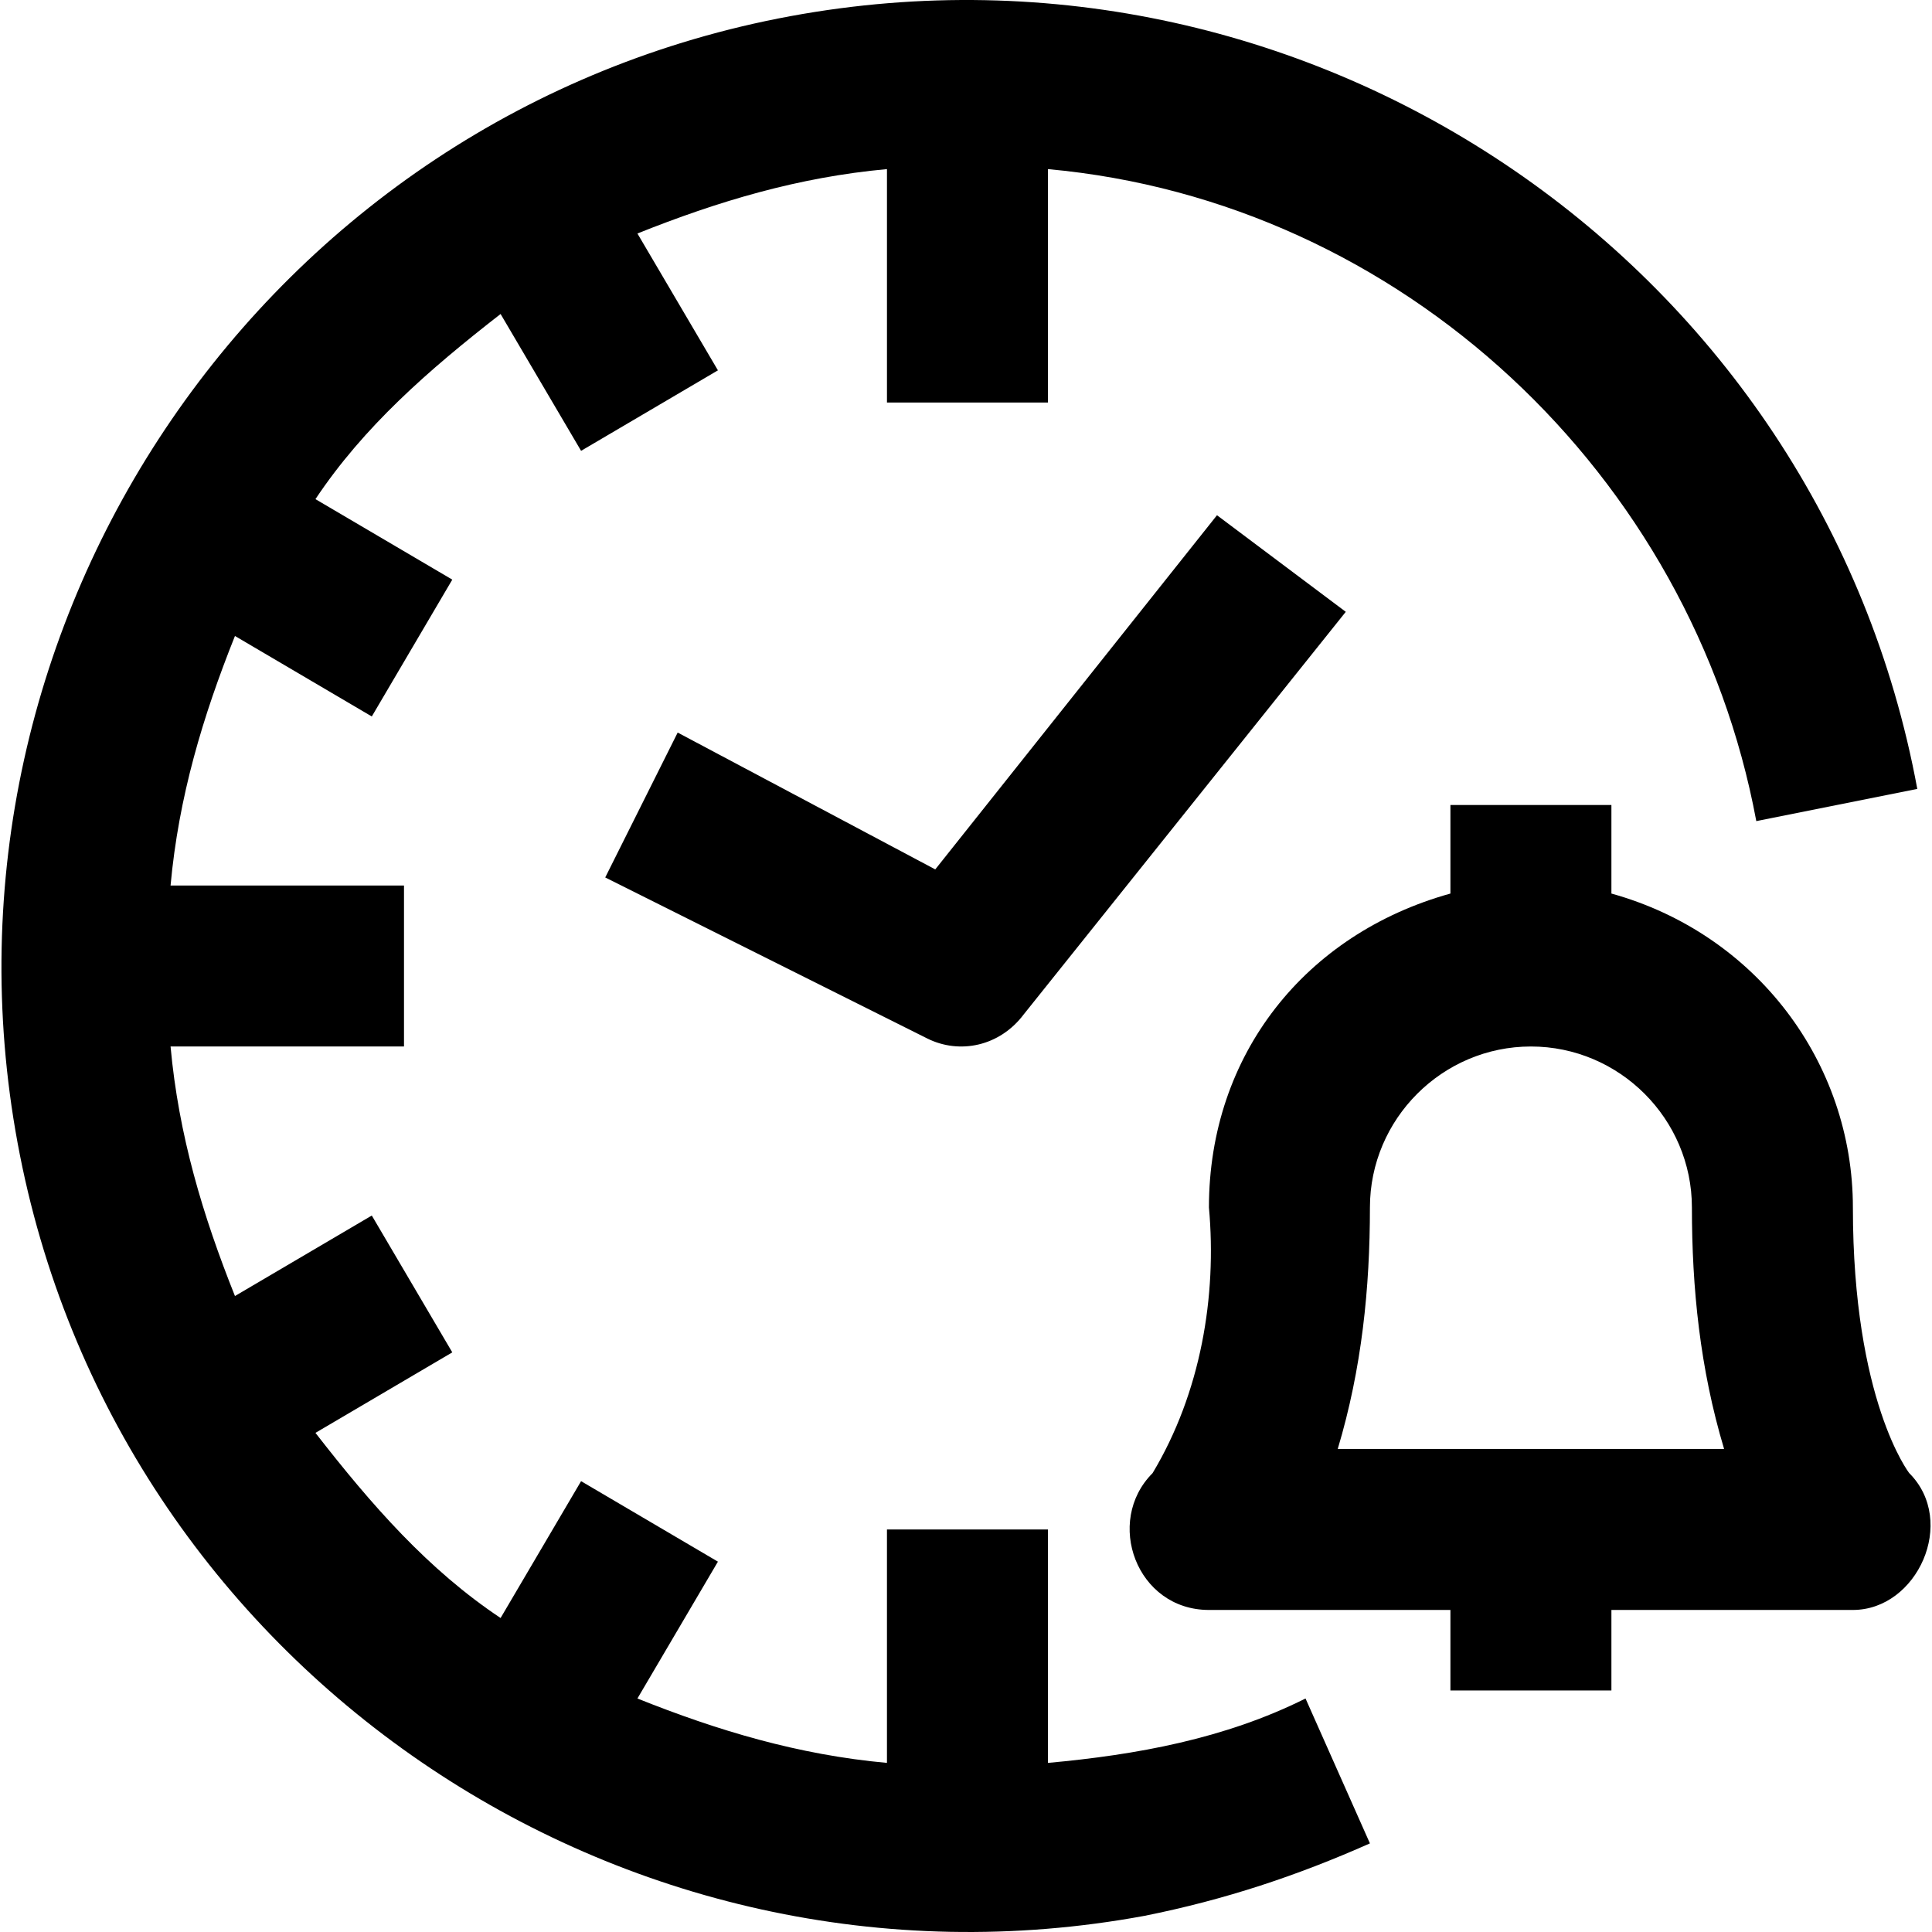
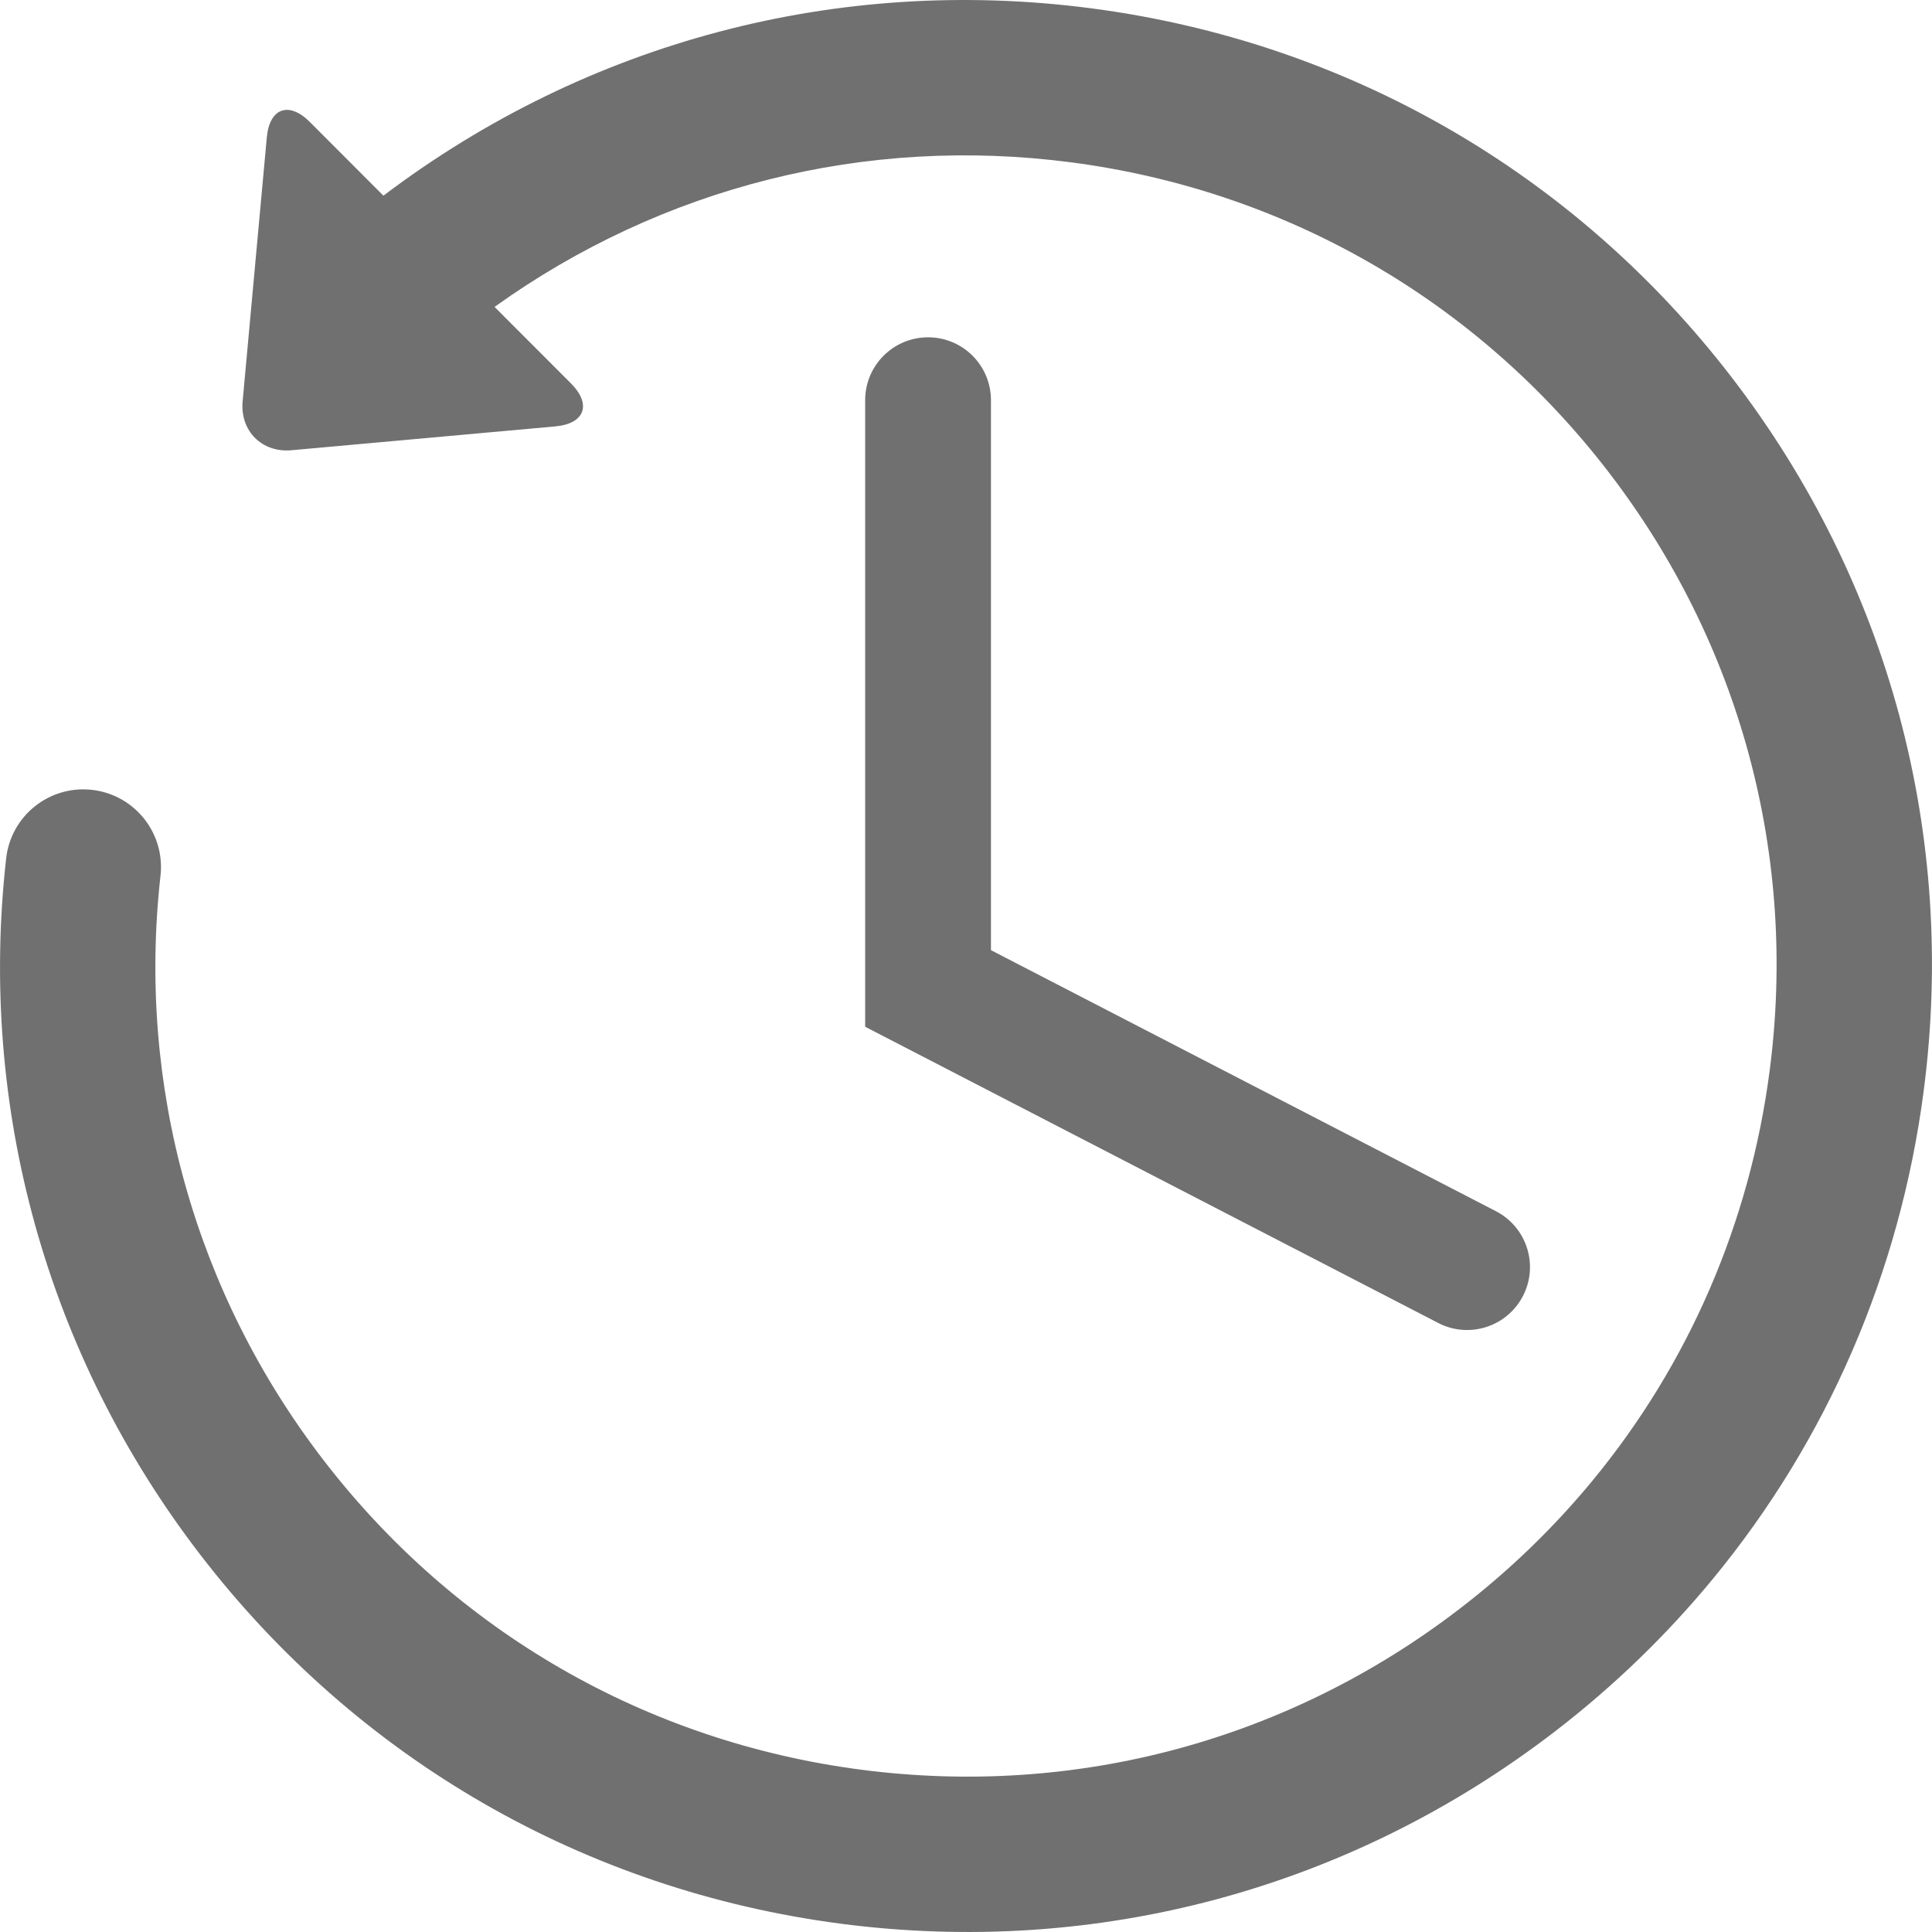
- <svg xmlns="http://www.w3.org/2000/svg" viewBox="0 0 512.037 512.037">
-   <path d="M209.471 4.285c-138.667 25.6-230.4 160-204.8 298.667s160 230.4 298.667 204.8c21.333-4.267 40.533-10.667 59.733-19.2l-17.067-38.4c-21.333 10.667-44.8 14.933-68.267 17.067v-61.867H235.07v61.867c-23.467-2.133-44.8-8.533-66.133-17.067l21.333-36.267-36.267-21.333-21.333 36.267c-19.2-12.8-34.133-29.867-49.067-49.067l36.267-21.333-21.333-36.267-36.267 21.333c-8.533-21.333-14.933-42.667-17.067-66.133h61.867v-42.667H45.204c2.133-23.467 8.533-44.8 17.067-66.133l36.267 21.333 21.333-36.267-36.267-21.333c12.8-19.2 29.867-34.133 49.067-49.067l21.333 36.267 36.267-21.333-21.333-36.267c21.333-8.533 42.667-14.933 66.133-17.067v61.867h42.667V44.819c93.867 8.533 170.667 81.067 187.733 172.8l42.667-8.533c-25.6-138.667-160-230.401-298.667-204.801z" />
-   <path d="M322.538 136.552l-74.667 93.867-68.267-36.267-19.2 38.4 85.333 42.667c8.533 4.267 19.2 2.133 25.6-6.4l85.333-106.667-34.132-25.6zm183.466 253.867s-14.933-19.2-14.933-70.4c0-38.4-25.6-72.533-64-83.2v-23.467h-42.667v23.467c-38.4 10.667-64 42.667-64 83.2 2.133 23.467-2.133 49.067-14.933 70.4-12.8 12.8-4.267 36.267 14.933 36.267h64v21.333h42.667v-21.333h64c17.067-.001 27.733-23.467 14.933-36.267zm-151.466-6.4c6.4-21.333 8.533-42.667 8.533-64 0-23.467 19.2-42.667 42.667-42.667s42.667 19.2 42.667 42.667c0 21.333 2.133 42.667 8.533 64h-102.4z" />
+ <svg xmlns="http://www.w3.org/2000/svg" fill="#707070" width="464.811" height="464.811">
+   <path d="M416.637 90.805c-37.824-49.214-92.541-80.75-154.09-88.803-60.941-7.972-121.344 8.04-170.302 45.074L74.543 29.349c-5.051-5.057-9.712-3.366-10.358 3.745l-5.811 63.458c-.65 7.111 4.639 12.411 11.756 11.769l63.46-5.734c7.117-.64 8.811-5.305 3.757-10.362l-18.364-18.387c40.313-28.887 89.296-41.248 138.711-34.783 51.653 6.757 97.573 33.224 129.313 74.524 31.738 41.297 45.491 92.479 38.734 144.122-4.802 36.677-19.539 70.469-42.471 98.352-9.357 11.371-20.077 21.762-32.051 30.961-41.296 31.74-92.479 45.496-144.128 38.738-51.643-6.757-97.559-33.224-129.301-74.519-30.921-40.229-44.832-90.144-39.176-140.55 1.151-10.257-6.23-19.508-16.49-20.655-10.253-1.155-19.498 6.23-20.644 16.487-6.75 60.067 9.832 119.552 46.677 167.491 37.824 49.213 92.546 80.752 154.088 88.804 61.54 8.049 122.53-8.349 171.751-46.172 14.255-10.951 27.037-23.336 38.187-36.892 27.336-33.22 44.895-73.479 50.617-117.191 8.051-61.545-8.342-122.539-46.163-171.75z" />
+   <path d="M223.275 81.15c-8.354 0-15.127 6.772-15.127 15.125v150.751l137.865 71.262a14.982 14.982 0 0 0 6.933 1.695c5.481 0 10.766-2.982 13.454-8.185 3.84-7.423.933-16.549-6.489-20.391l-121.5-62.812V96.276c-.001-8.353-6.775-15.126-15.136-15.126z" />
</svg>
